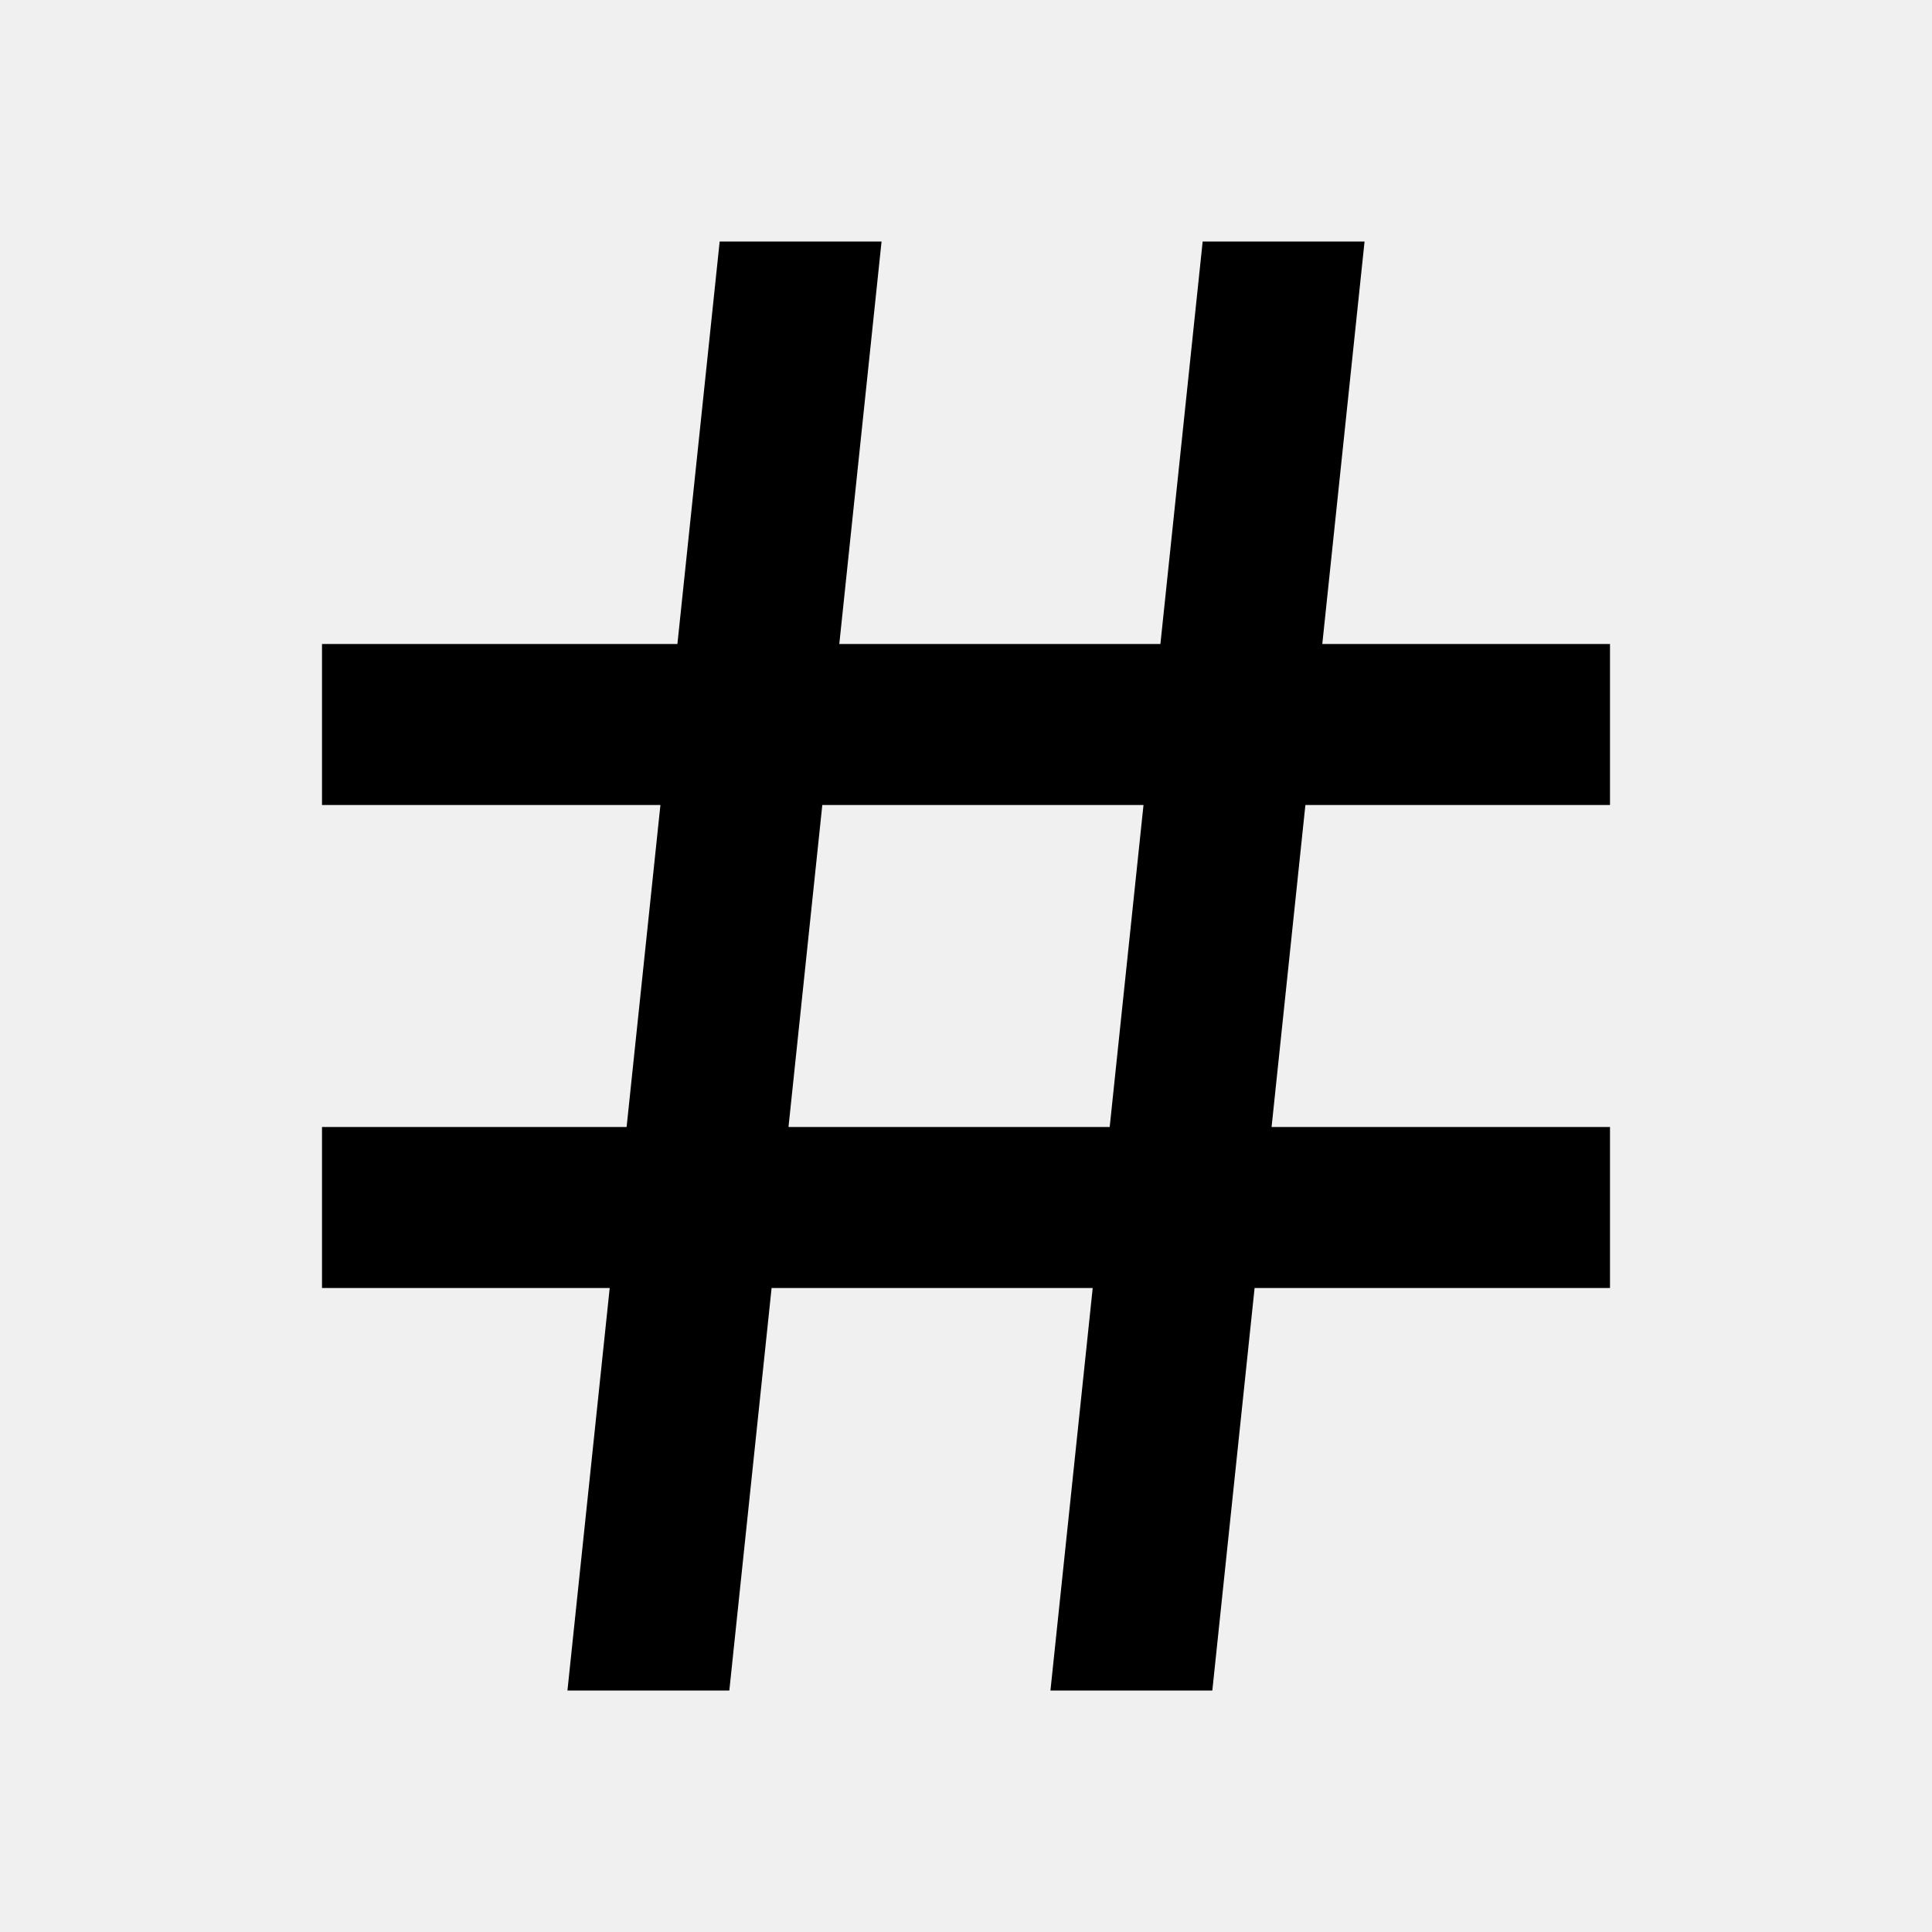
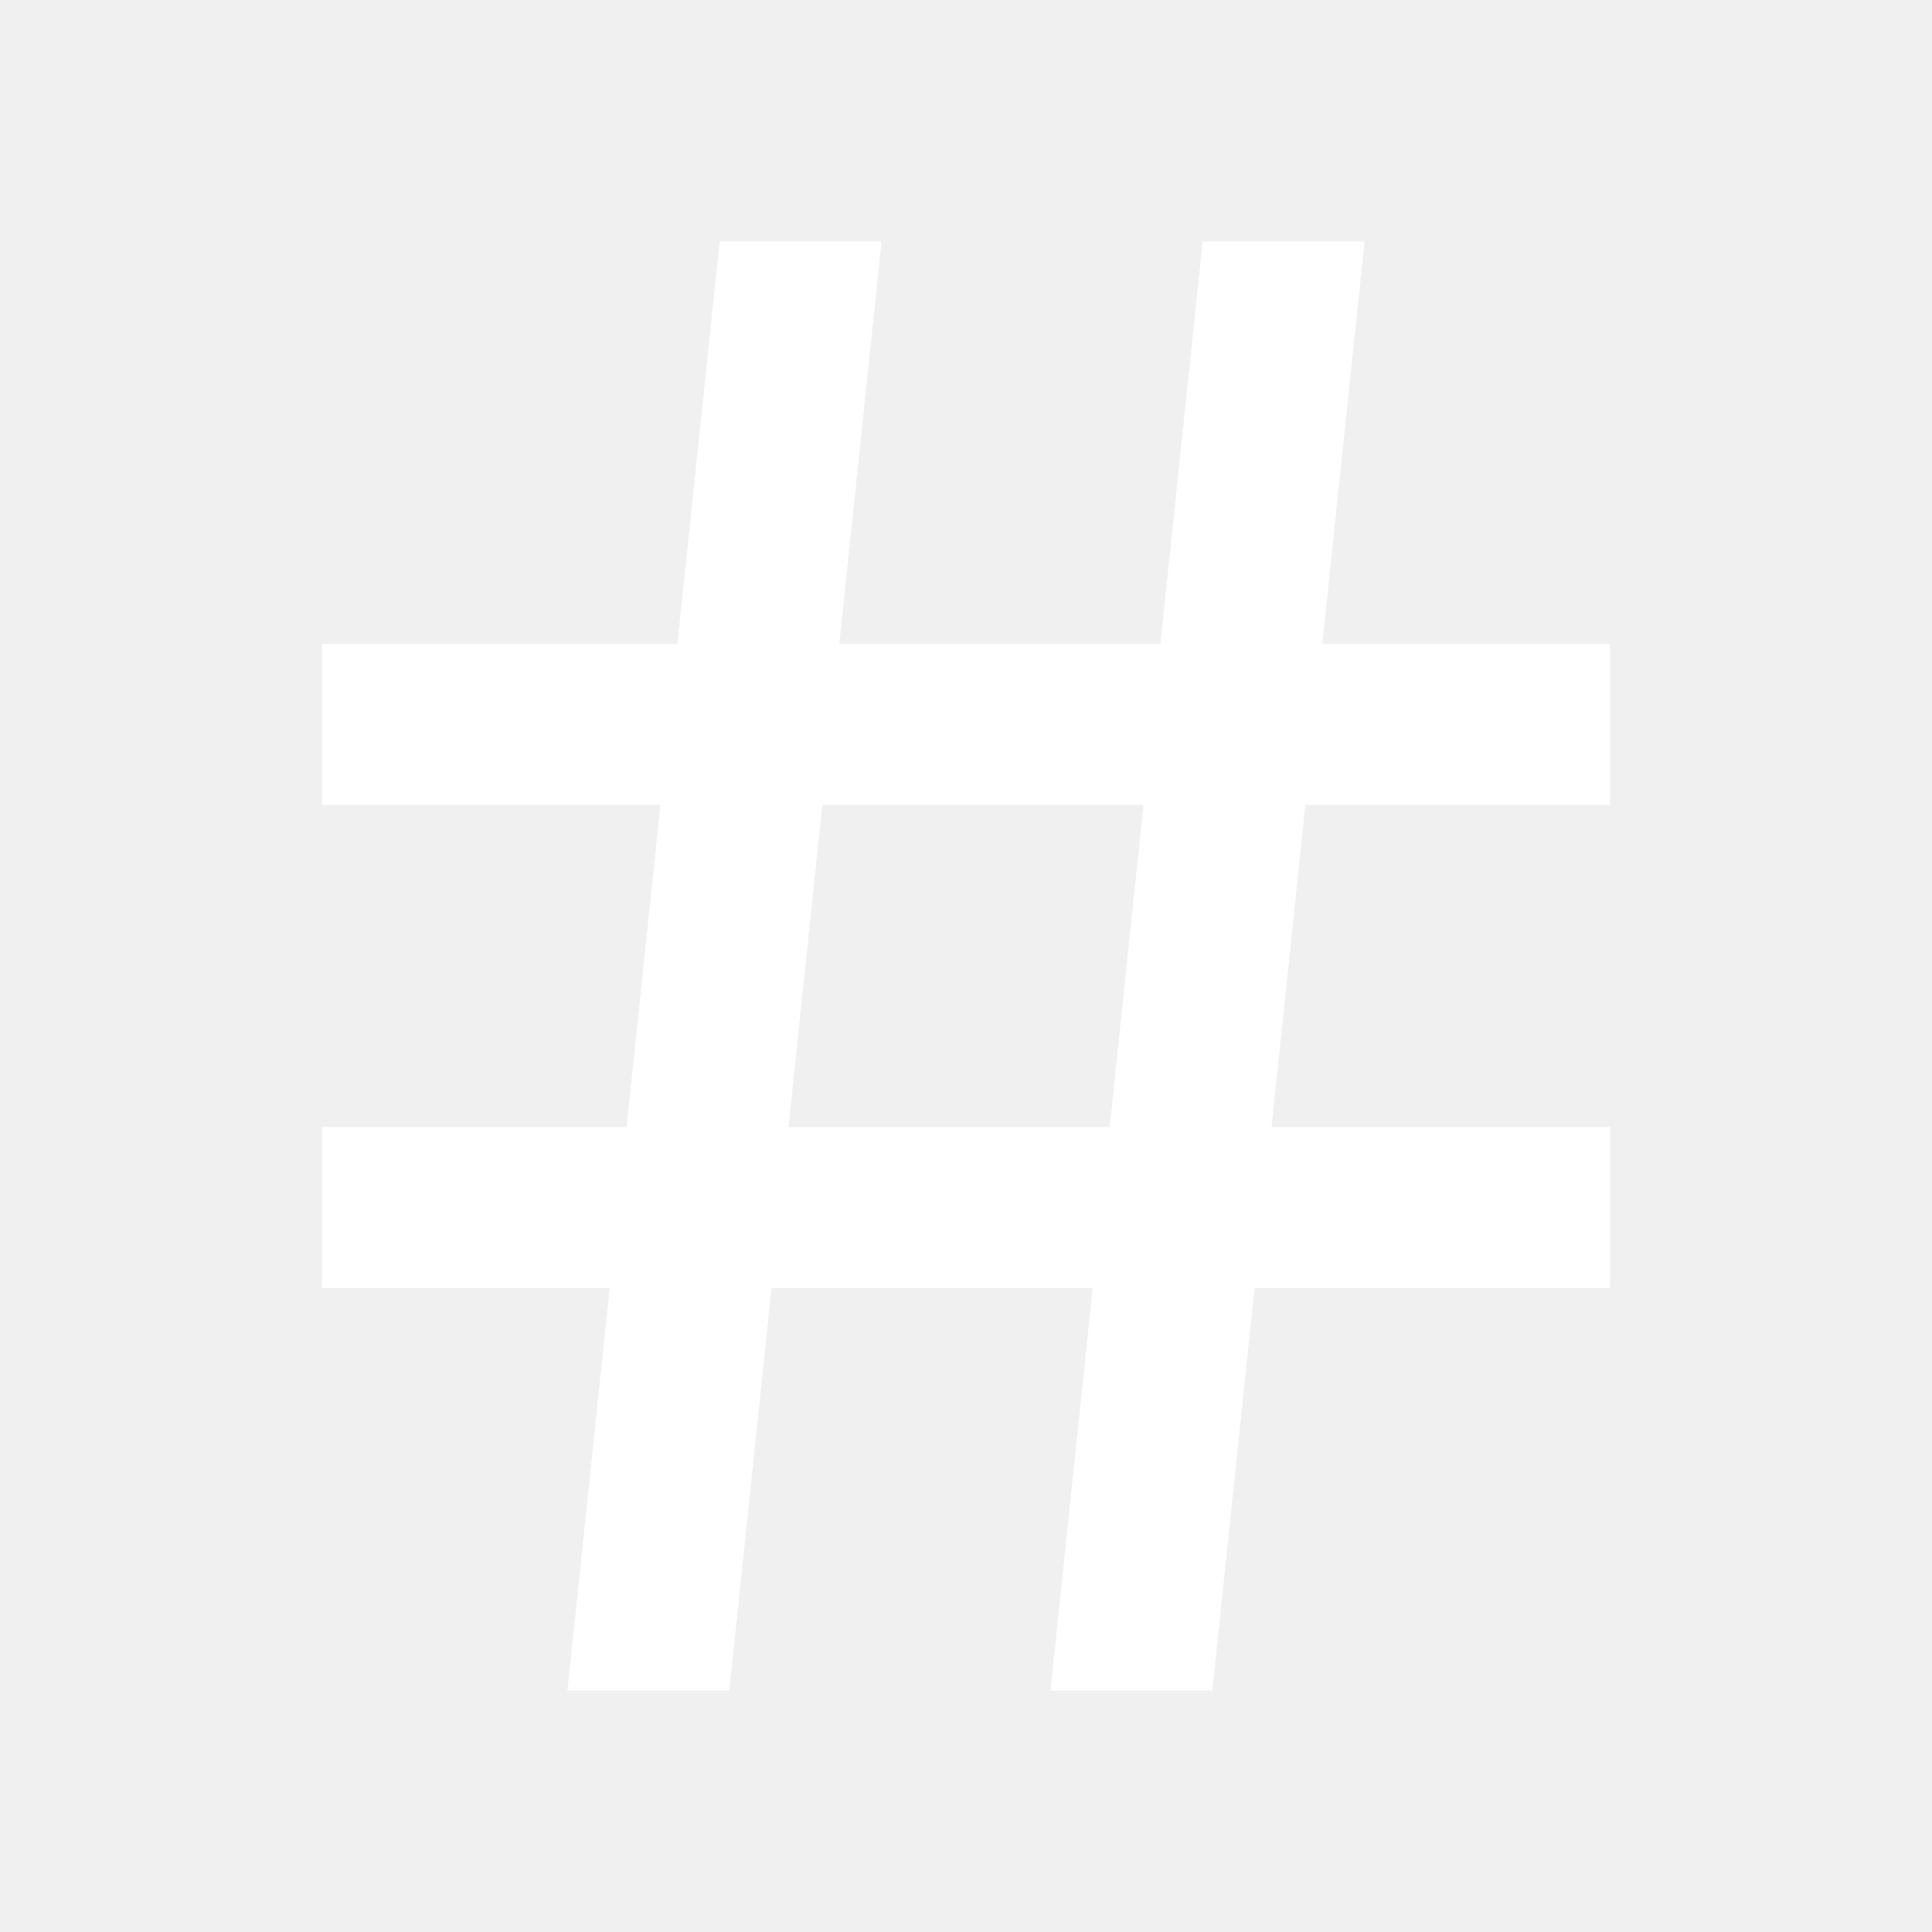
<svg xmlns="http://www.w3.org/2000/svg" width="24px" height="24px" viewBox="0 0 24 24">
  <g>
    <path fill="none" d="M0 0h24v24H0z" />
-     <path d="M7.784 14l.42-4H4V8h4.415l.525-5h2.011l-.525 5h3.989l.525-5h2.011l-.525 5H20v2h-3.784l-.42 4H20v2h-4.415l-.525 5h-2.011l.525-5H9.585l-.525 5H7.049l.525-5H4v-2h3.784zm2.011 0h3.99l.42-4h-3.99l-.42 4z" />
+     <path d="M7.784 14l.42-4H4V8h4.415l.525-5h2.011l-.525 5h3.989l.525-5h2.011l-.525 5H20v2h-3.784l-.42 4H20v2h-4.415l-.525 5h-2.011l.525-5H9.585l-.525 5H7.049l.525-5H4v-2h3.784zm2.011 0h3.99l.42-4h-3.99l-.42 4z" fill="white" />
  </g>
</svg>
